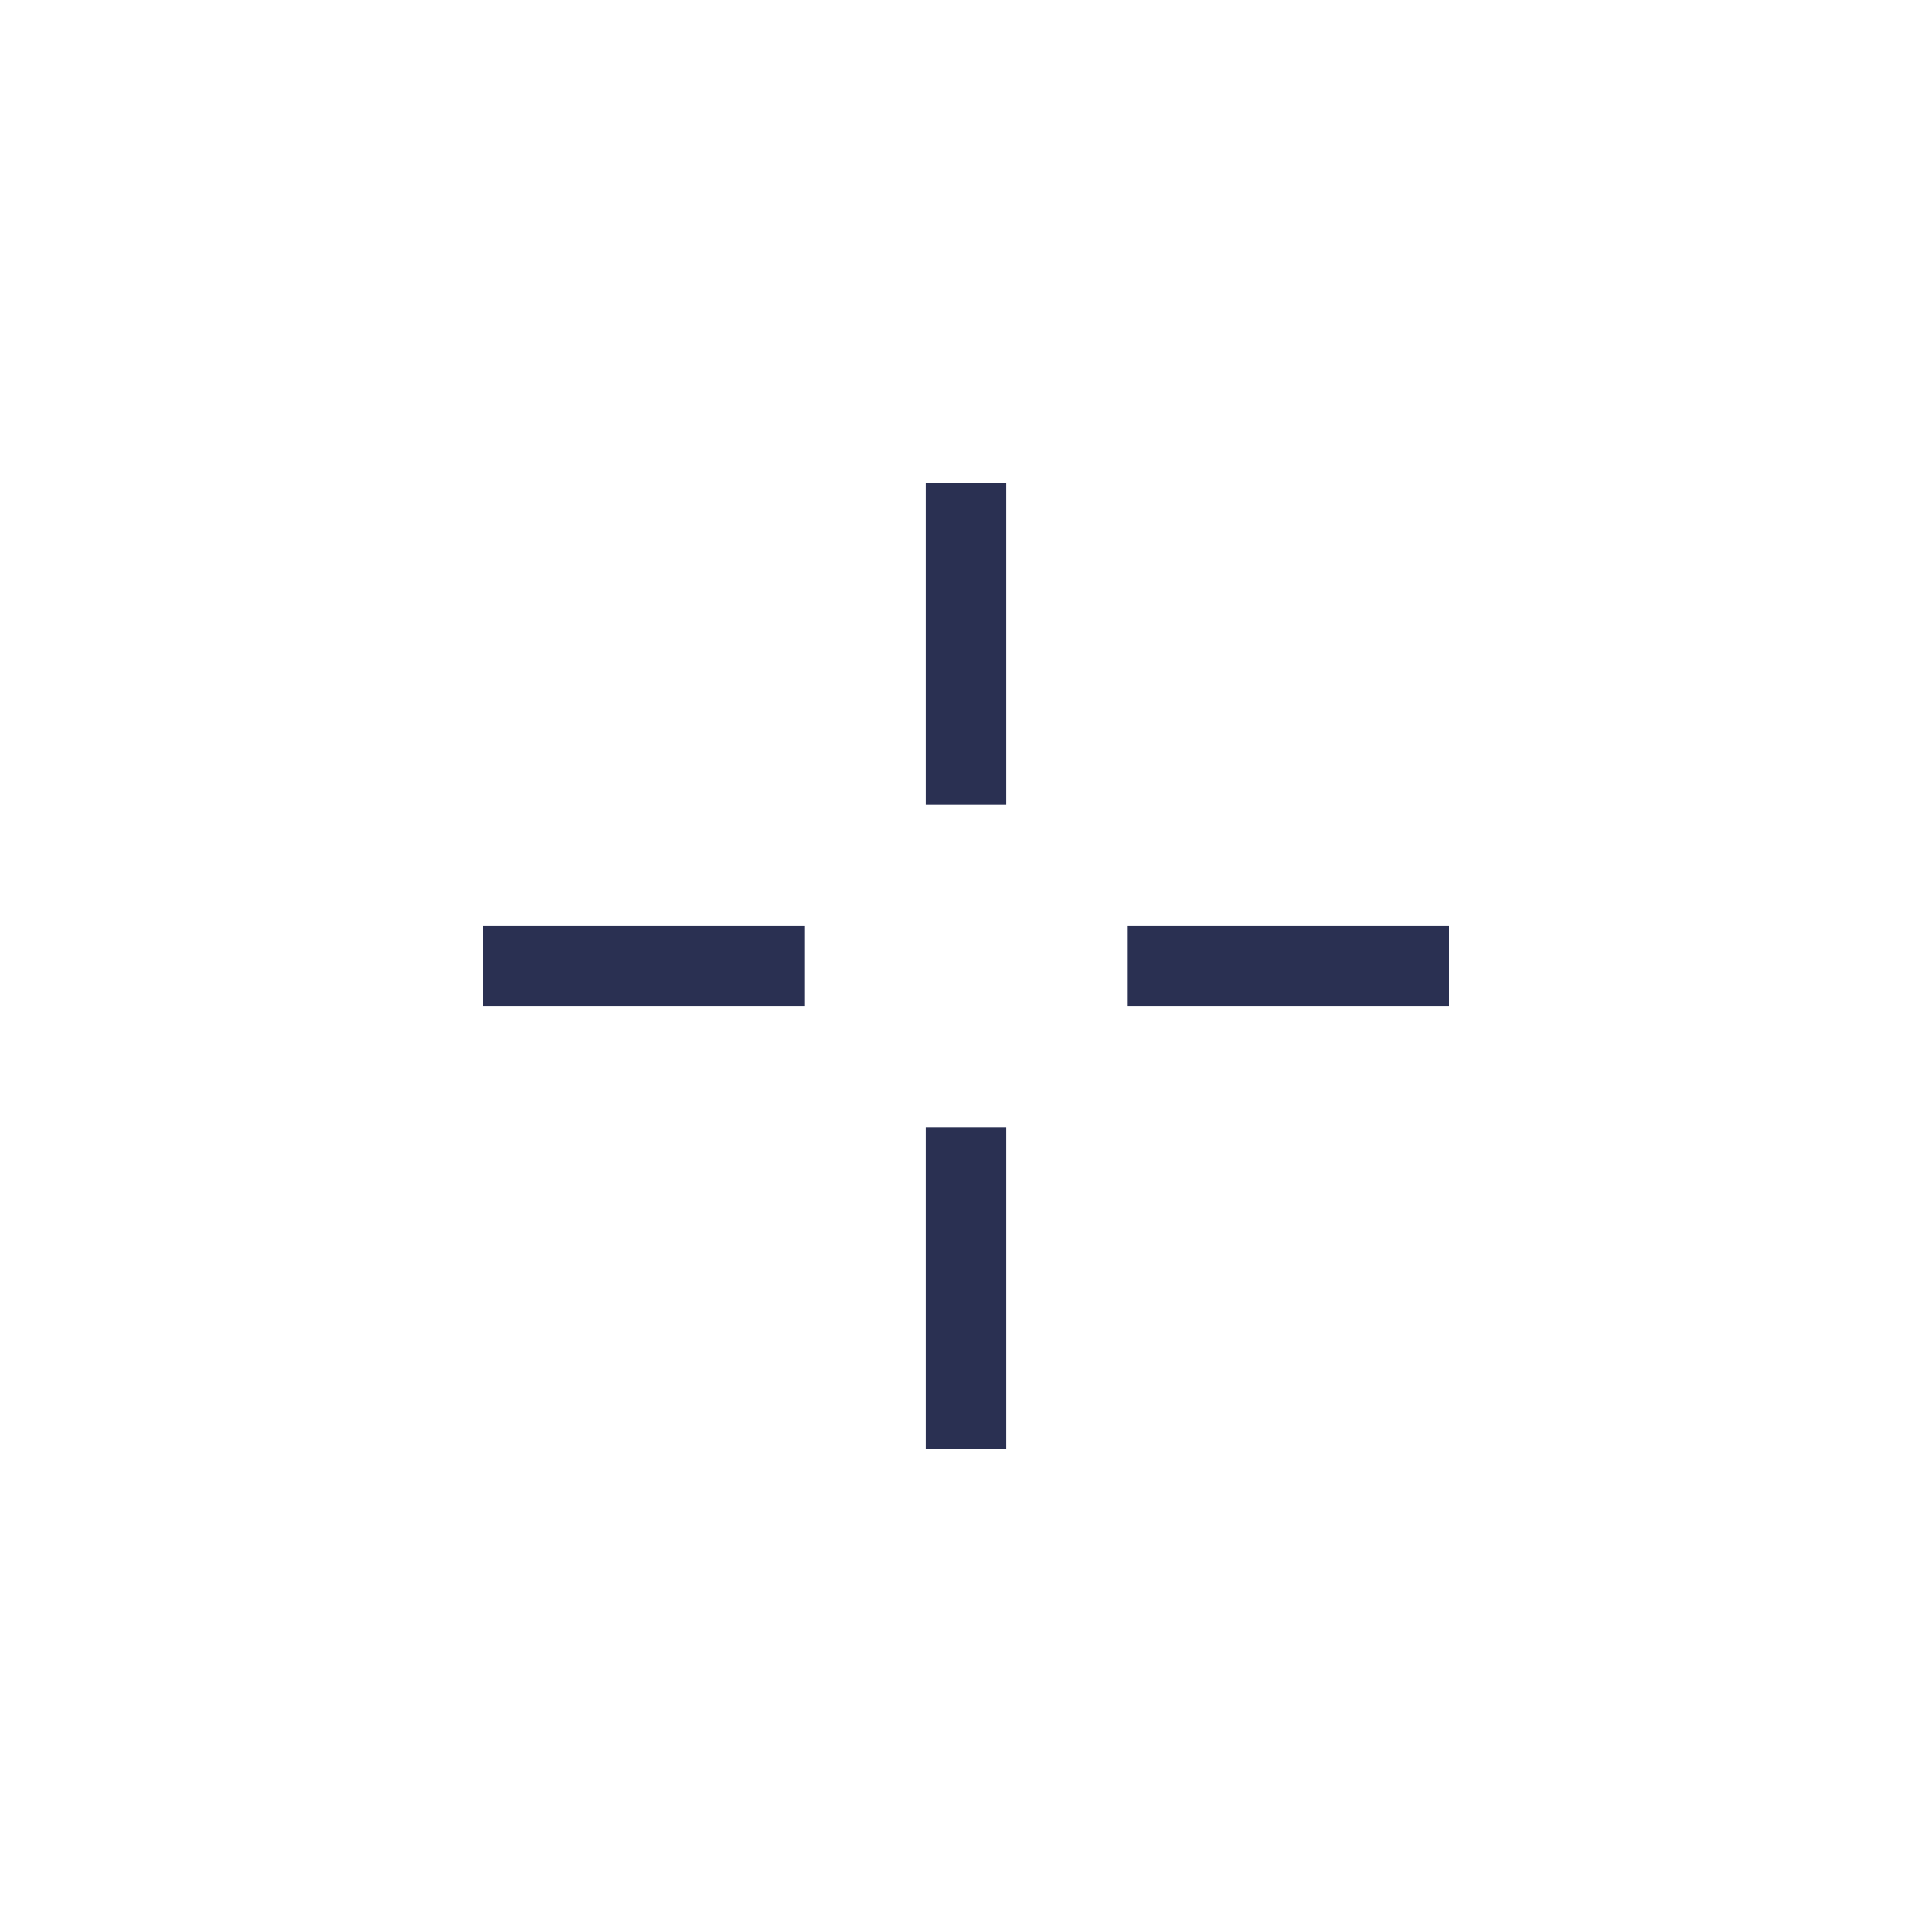
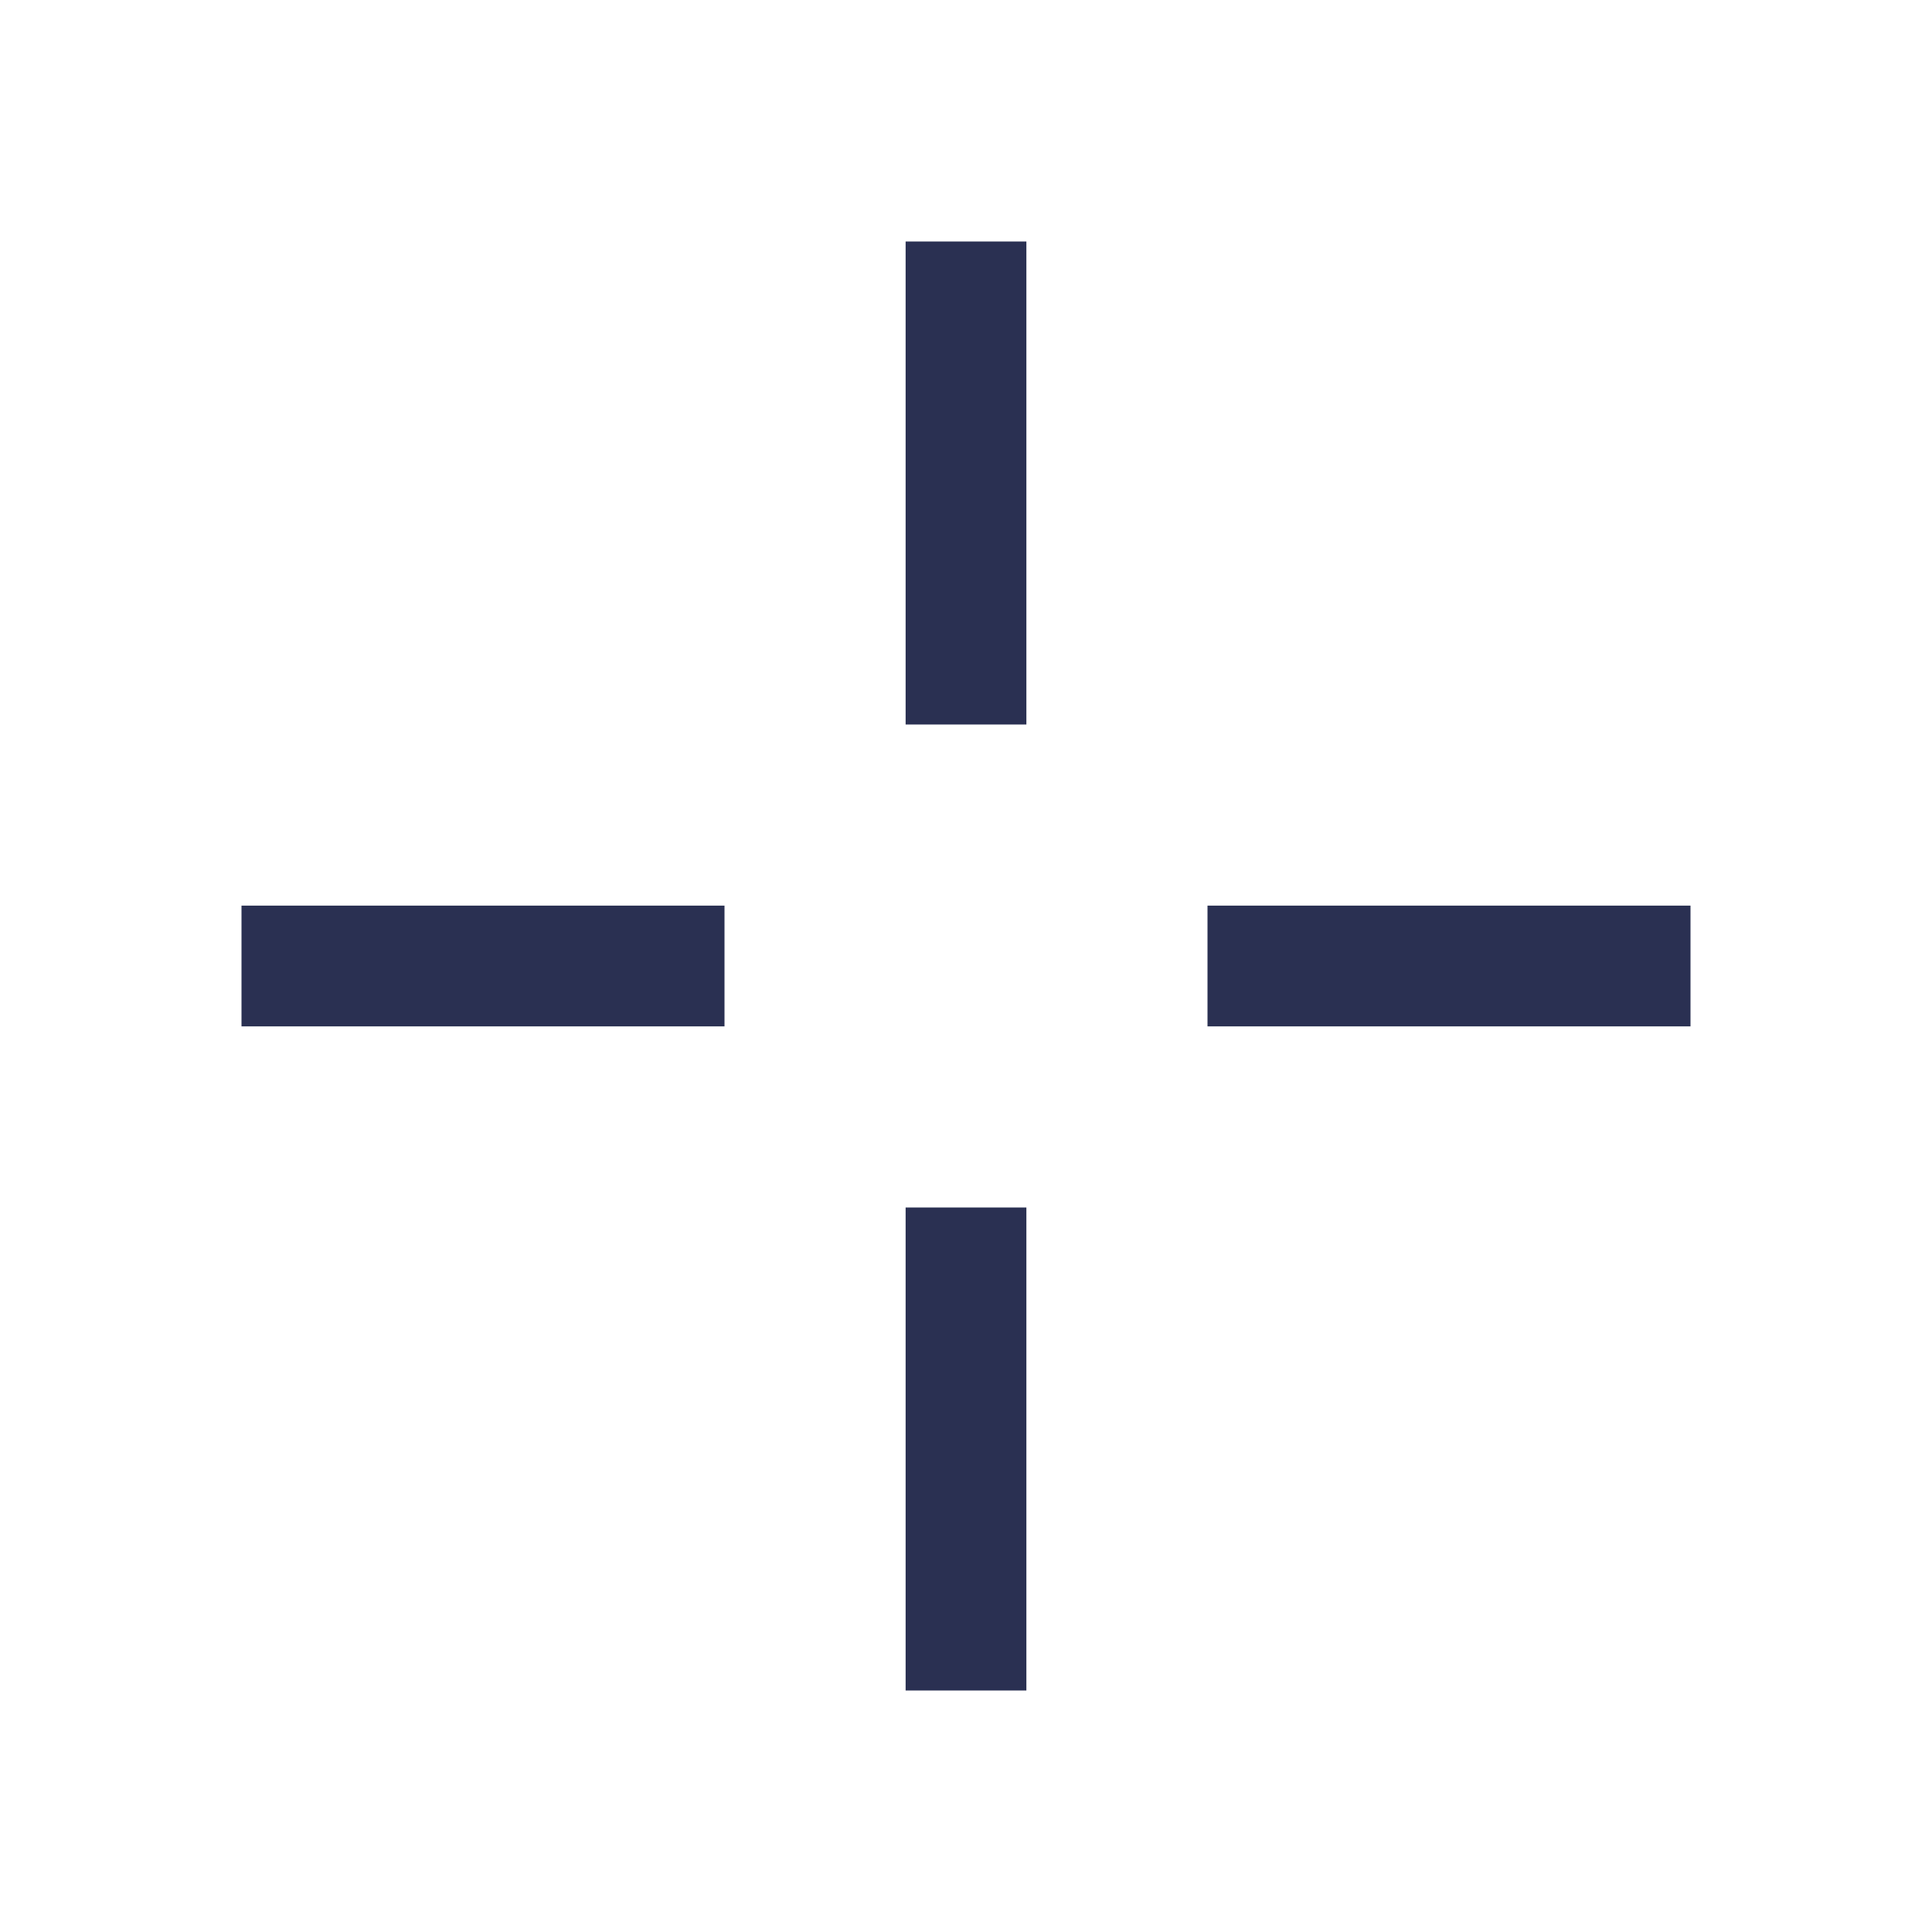
- <svg xmlns="http://www.w3.org/2000/svg" width="24" height="24" viewBox="0 0 24 24">
+ <svg xmlns="http://www.w3.org/2000/svg" width="16" height="16" viewBox="4 4 16 16">
  <path fill="#2A3052" fill-rule="evenodd" d="M11.5 6h1v4h-1V6zm0 8h1v4h-1v-4zm2.5-2.5h4v1h-4v-1zm-8 0h4v1H6v-1z" />
</svg>
